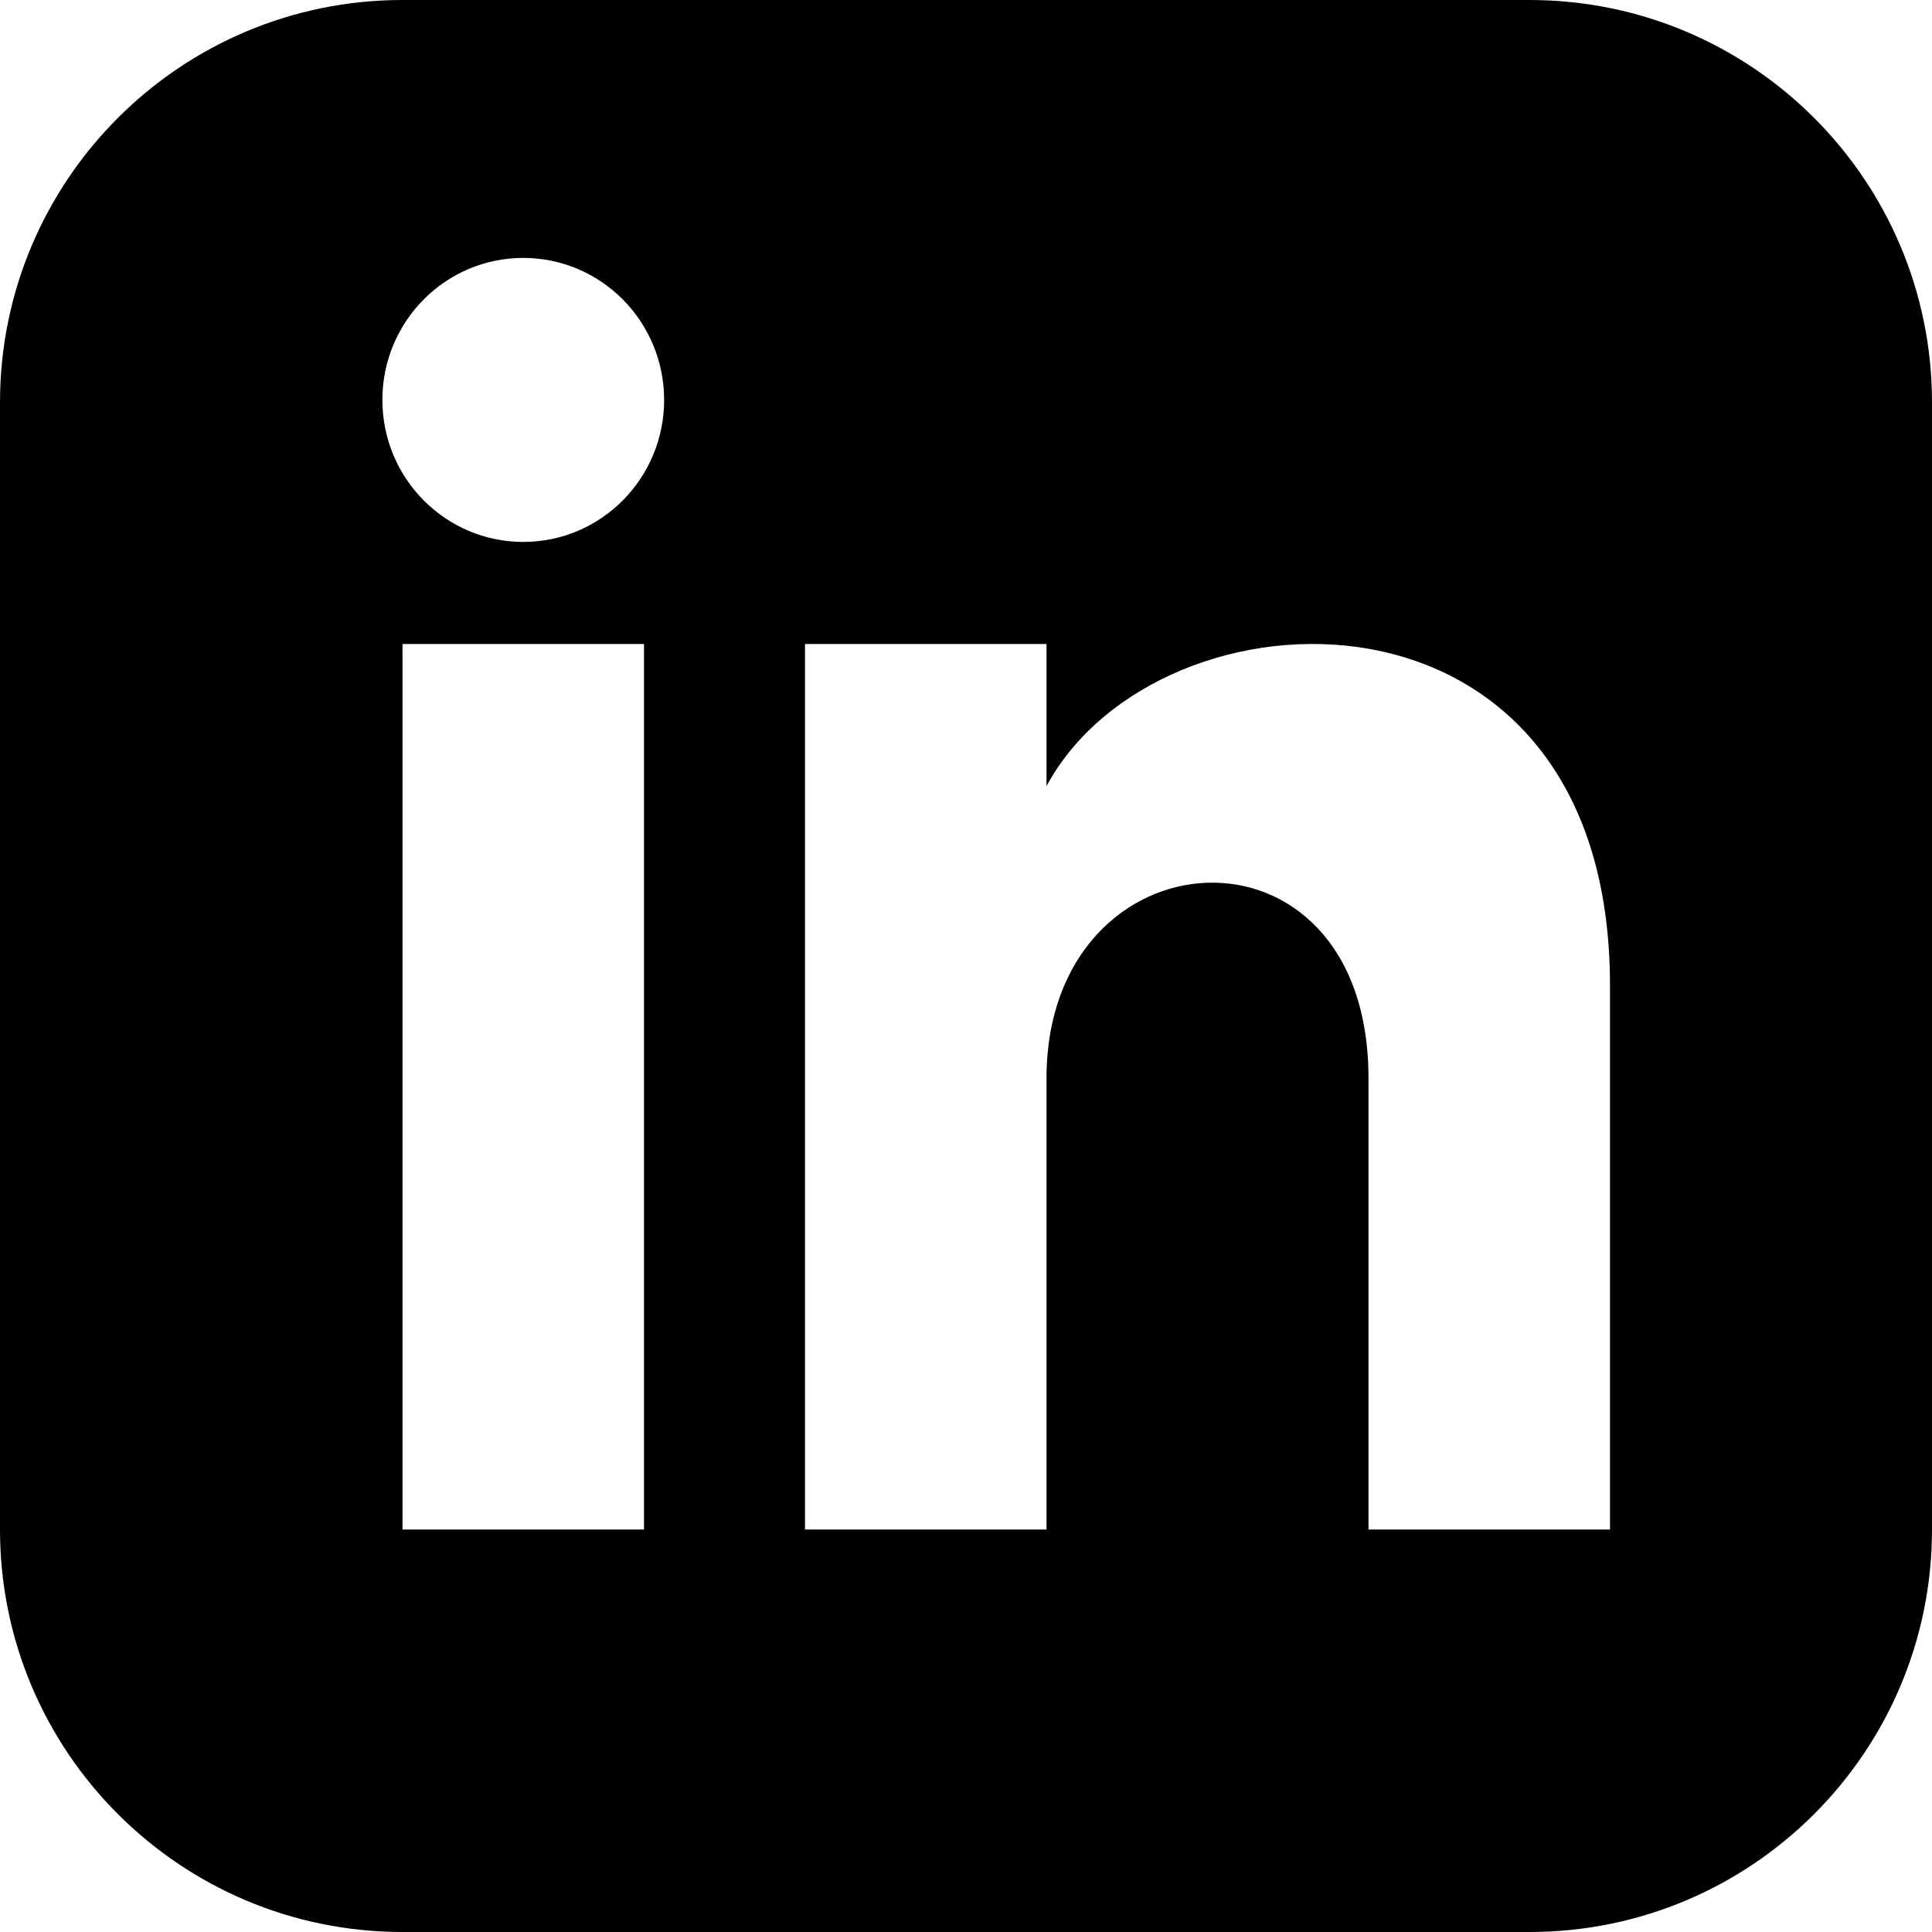
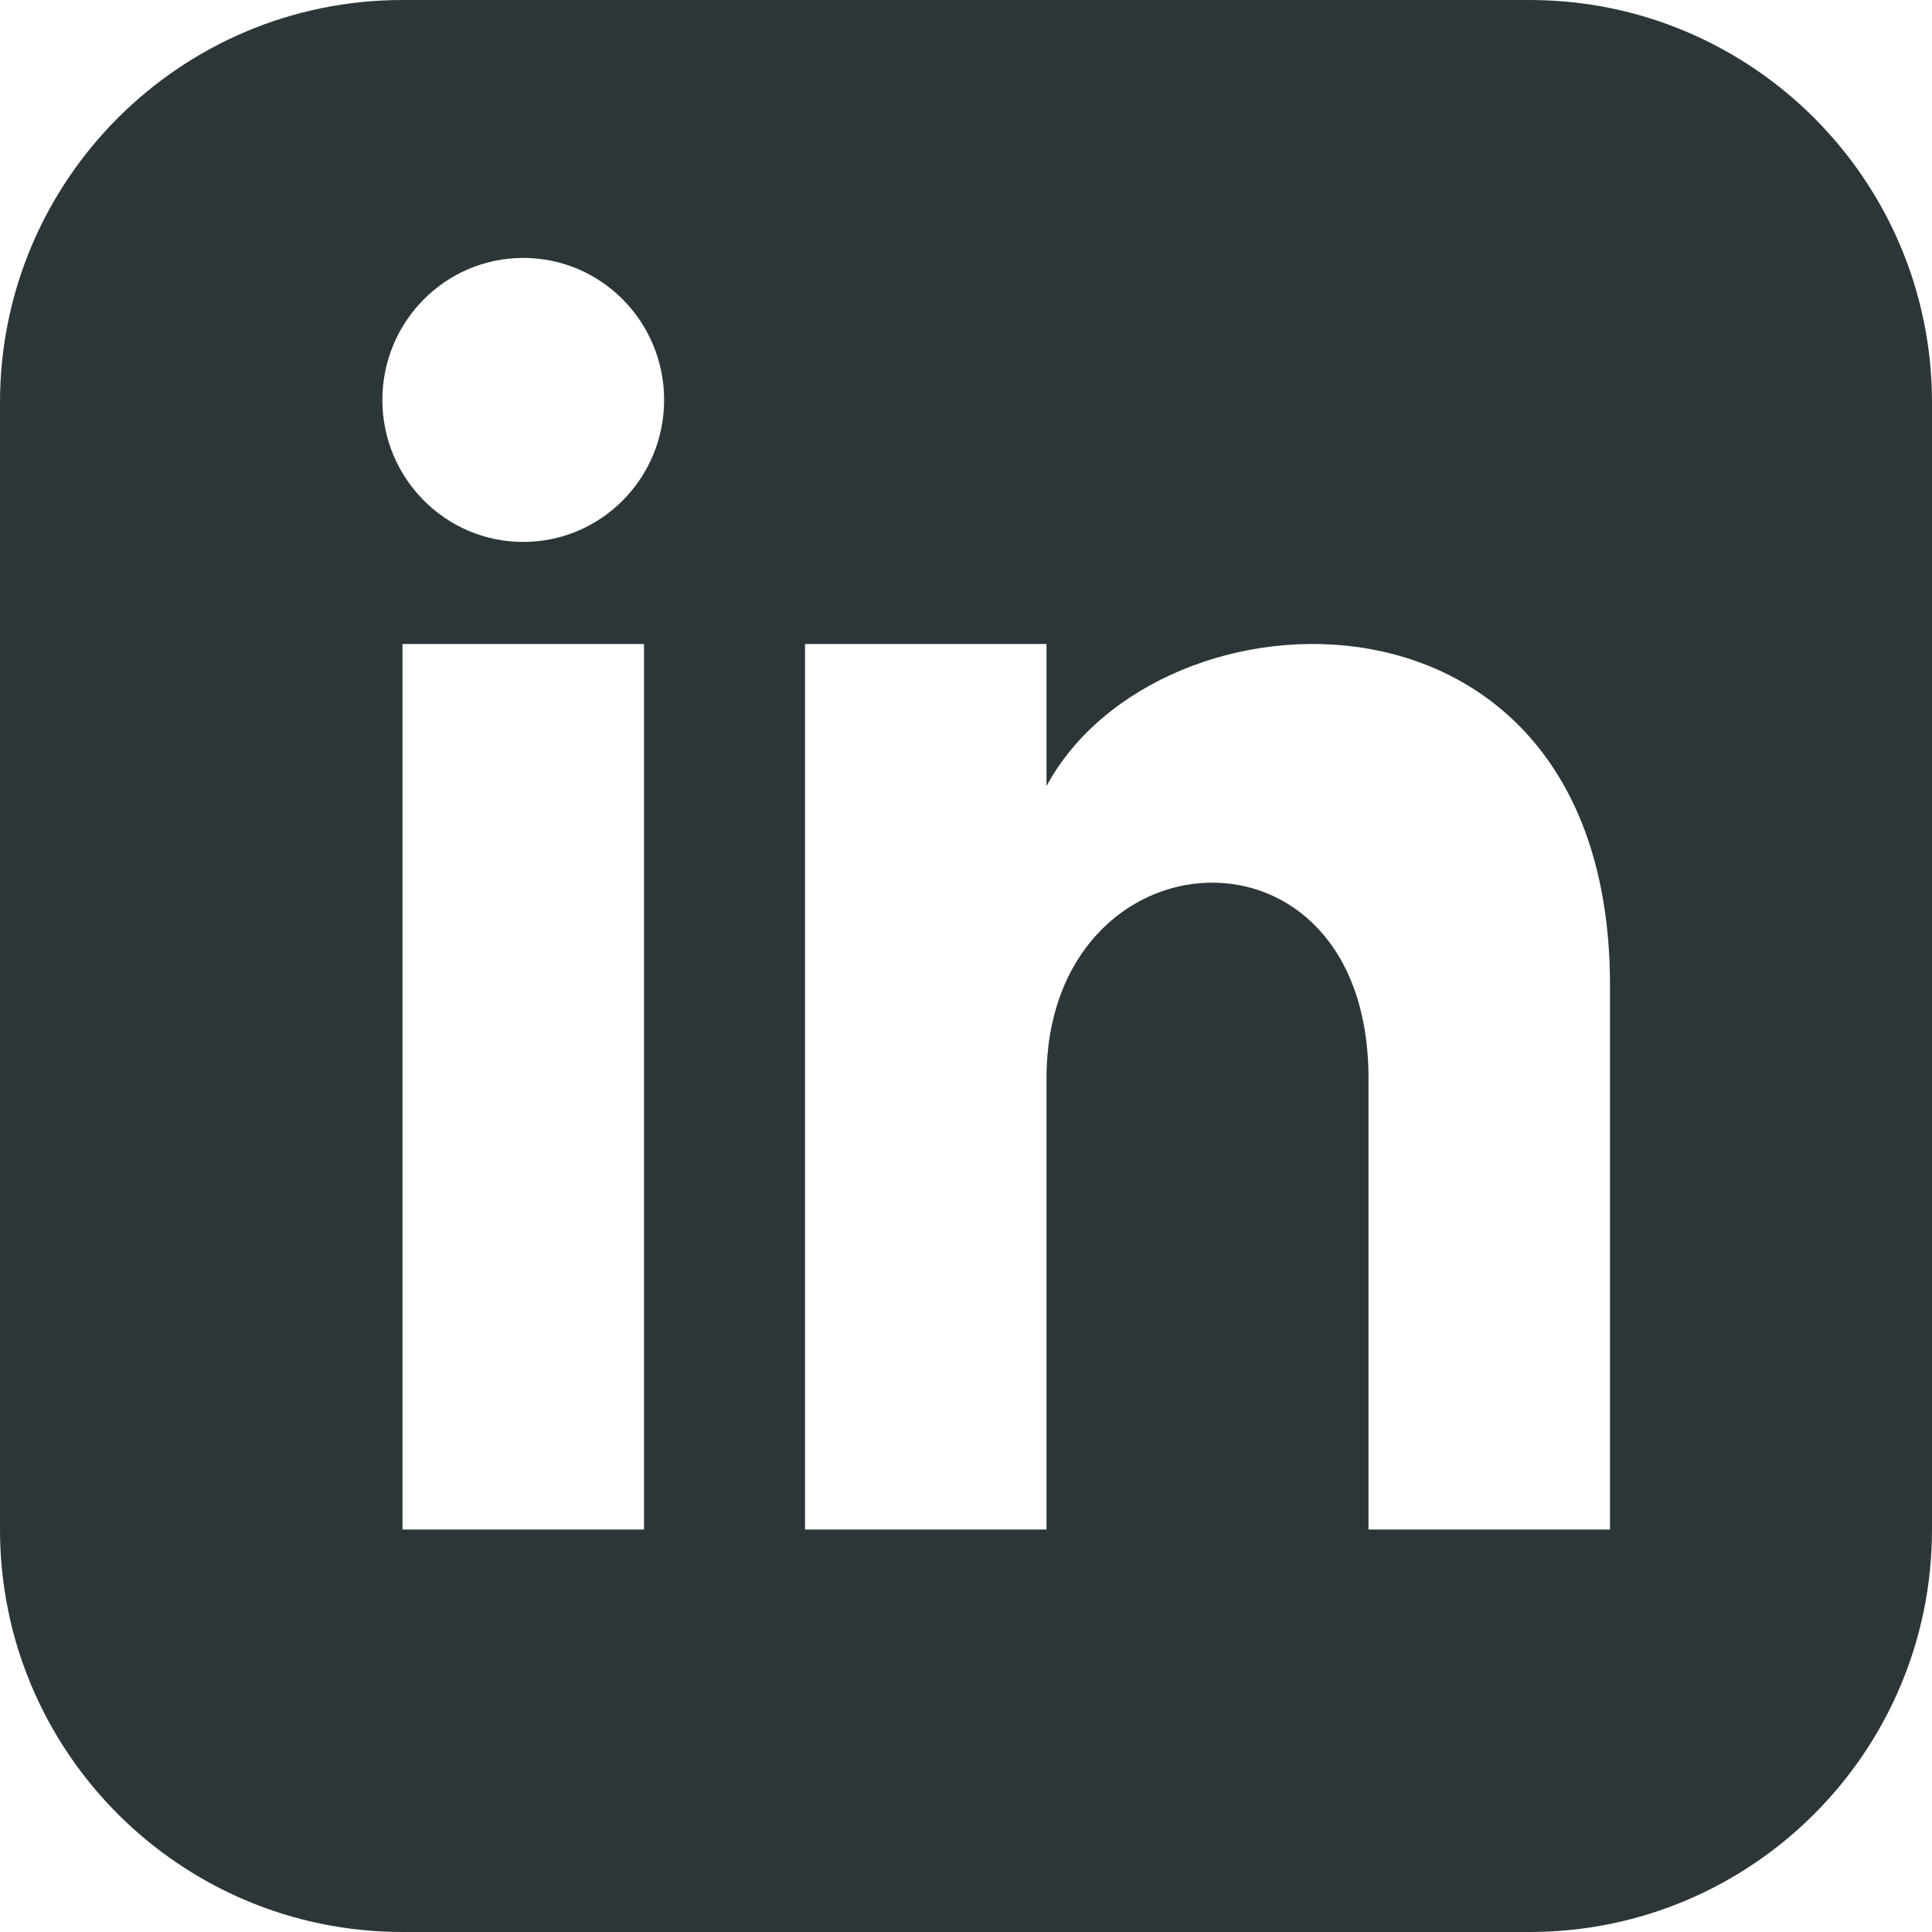
<svg xmlns="http://www.w3.org/2000/svg" width="24" height="24" viewBox="0 0 24 24">
-   <path d="M19 0h-14c-2.761 0-5 2.239-5 5v14c0 2.761 2.239 5 5 5h14c2.762 0 5-2.239 5-5v-14c0-2.761-2.238-5-5-5zm-11 19h-3v-11h3v11zm-1.5-12.268c-.966 0-1.75-.79-1.75-1.764s.784-1.764 1.75-1.764 1.75.79 1.75 1.764-.783 1.764-1.75 1.764zm13.5 12.268h-3v-5.604c0-3.368-4-3.113-4 0v5.604h-3v-11h3v1.765c1.396-2.586 7-2.777 7 2.476v6.759z" />
+   <path d="M19 0h-14c-2.761 0-5 2.239-5 5v14c0 2.761 2.239 5 5 5h14c2.762 0 5-2.239 5-5v-14c0-2.761-2.238-5-5-5zm-11 19h-3v-11h3v11zm-1.5-12.268c-.966 0-1.75-.79-1.75-1.764s.784-1.764 1.75-1.764 1.75.79 1.75 1.764-.783 1.764-1.75 1.764zm13.5 12.268h-3v-5.604c0-3.368-4-3.113-4 0v5.604h-3v-11h3v1.765c1.396-2.586 7-2.777 7 2.476v6.759z" fill="#2C3639" />
</svg>
